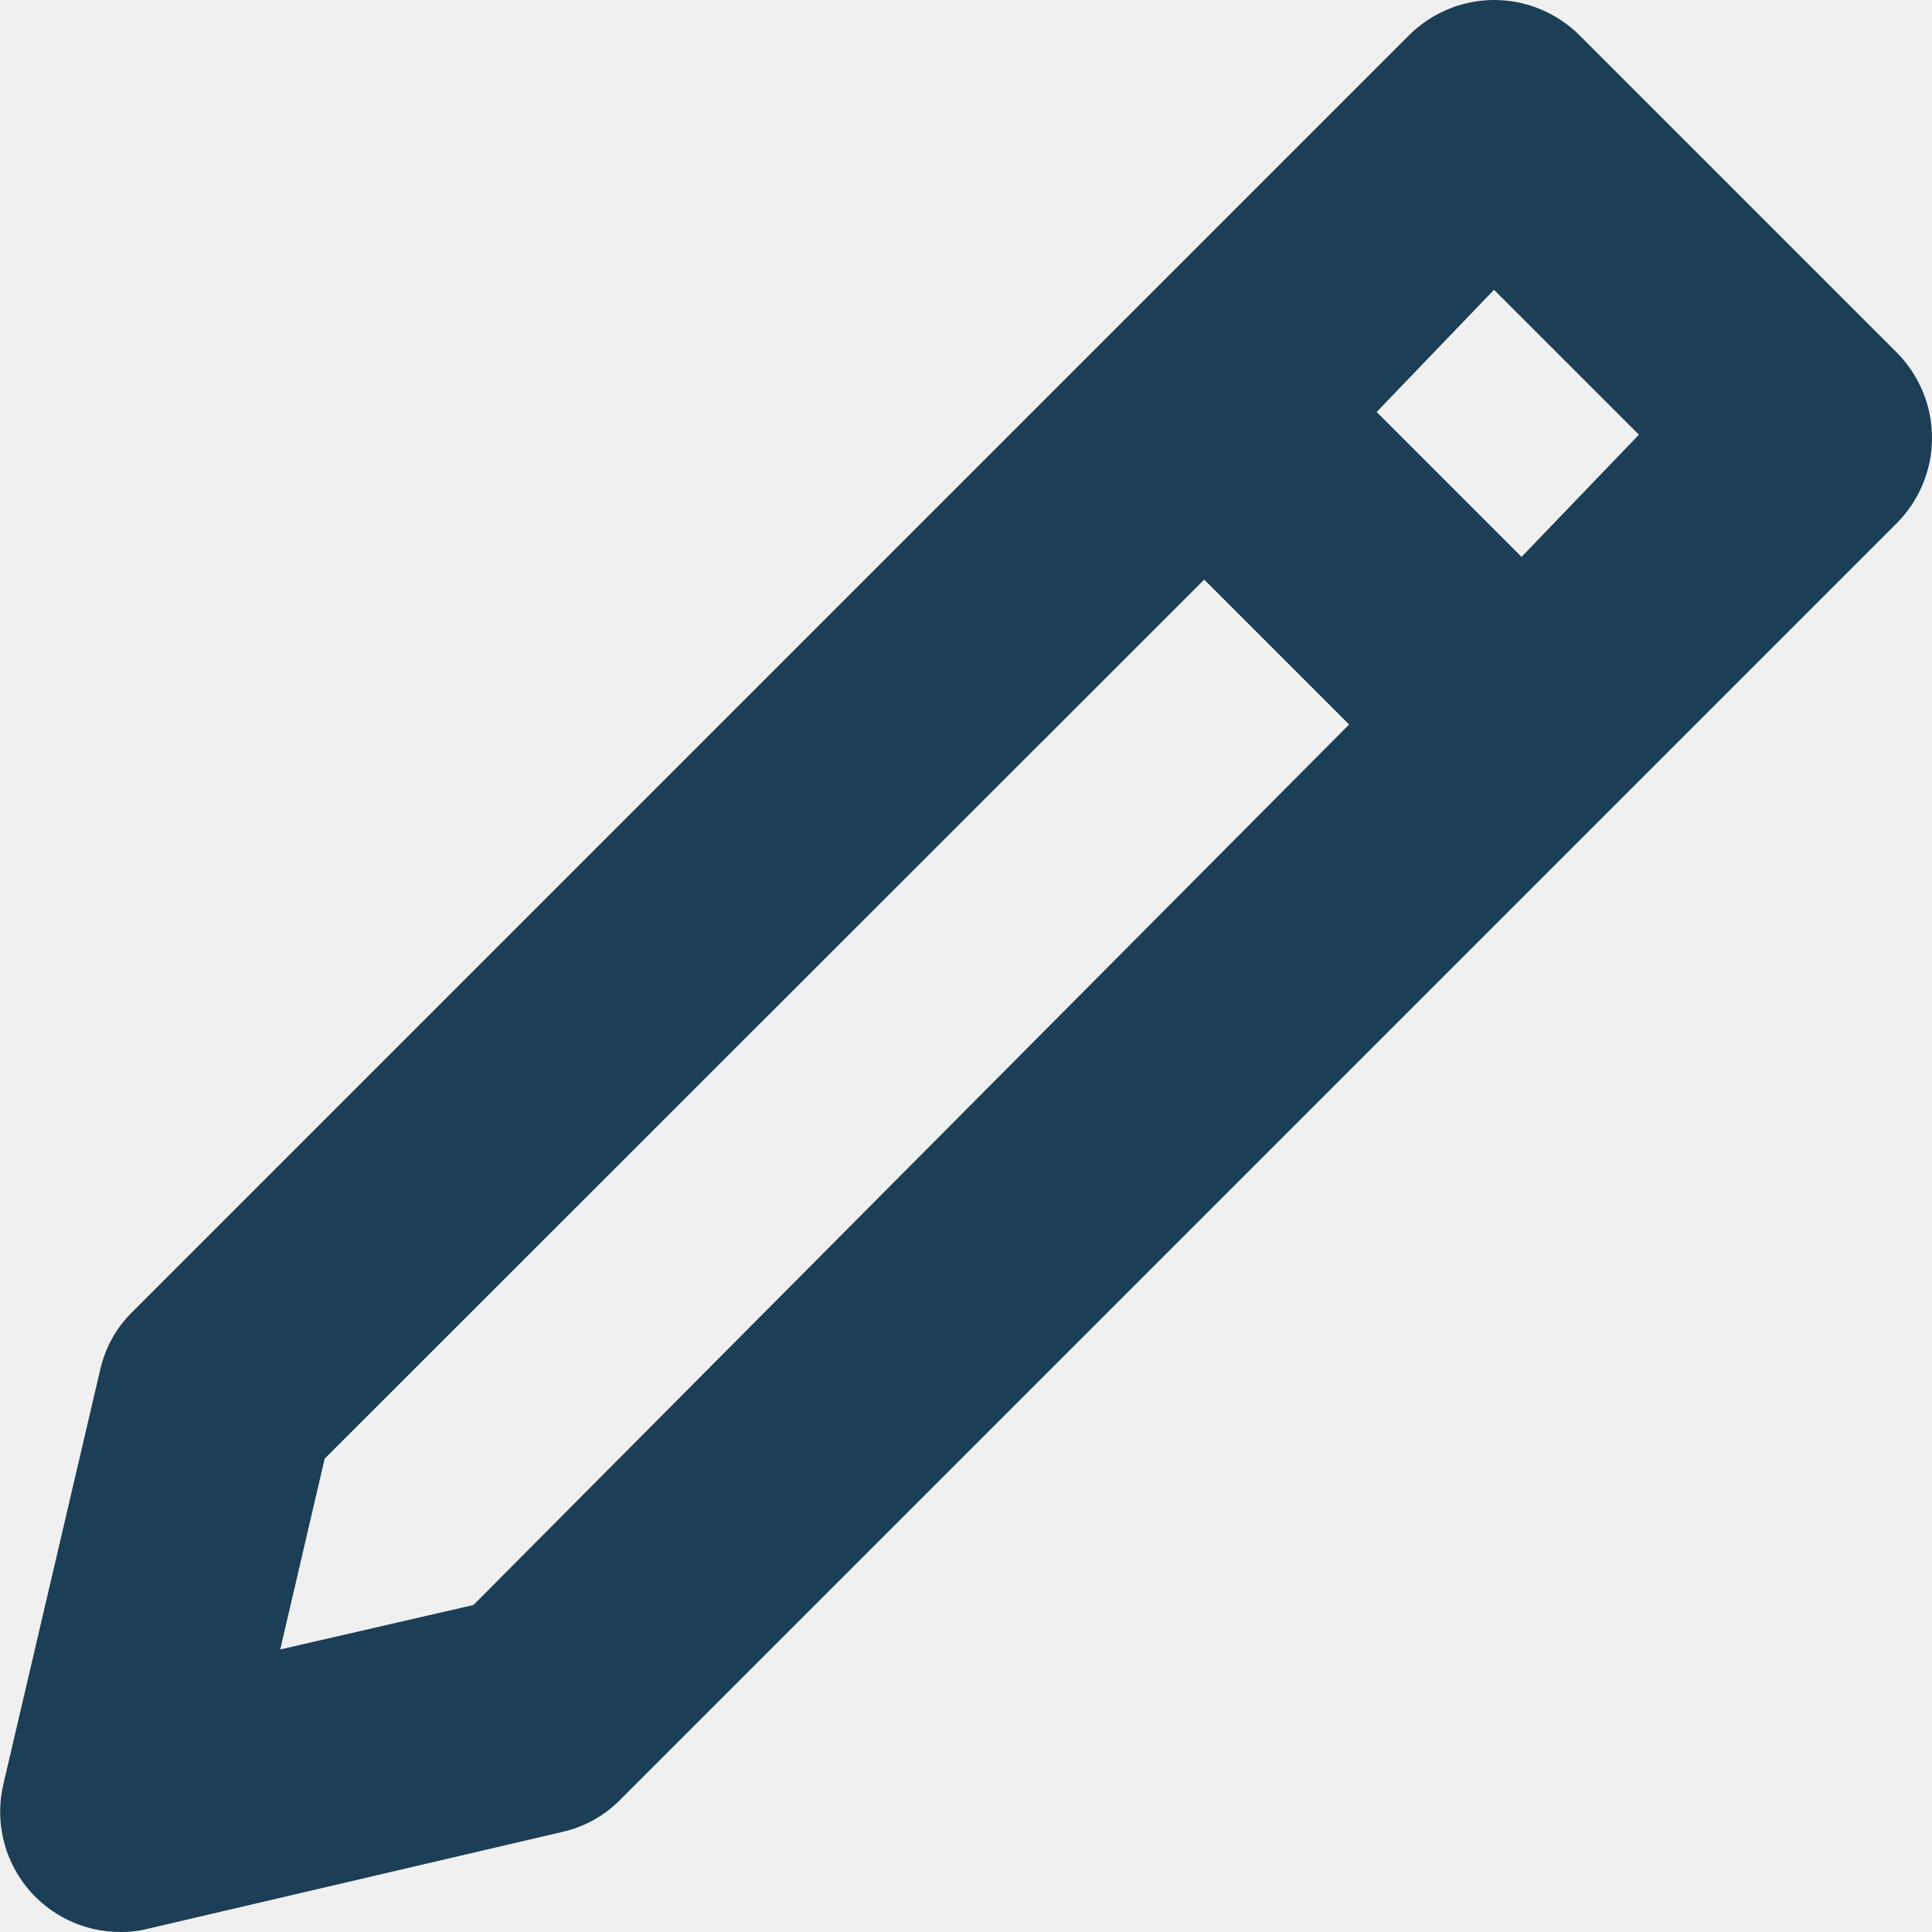
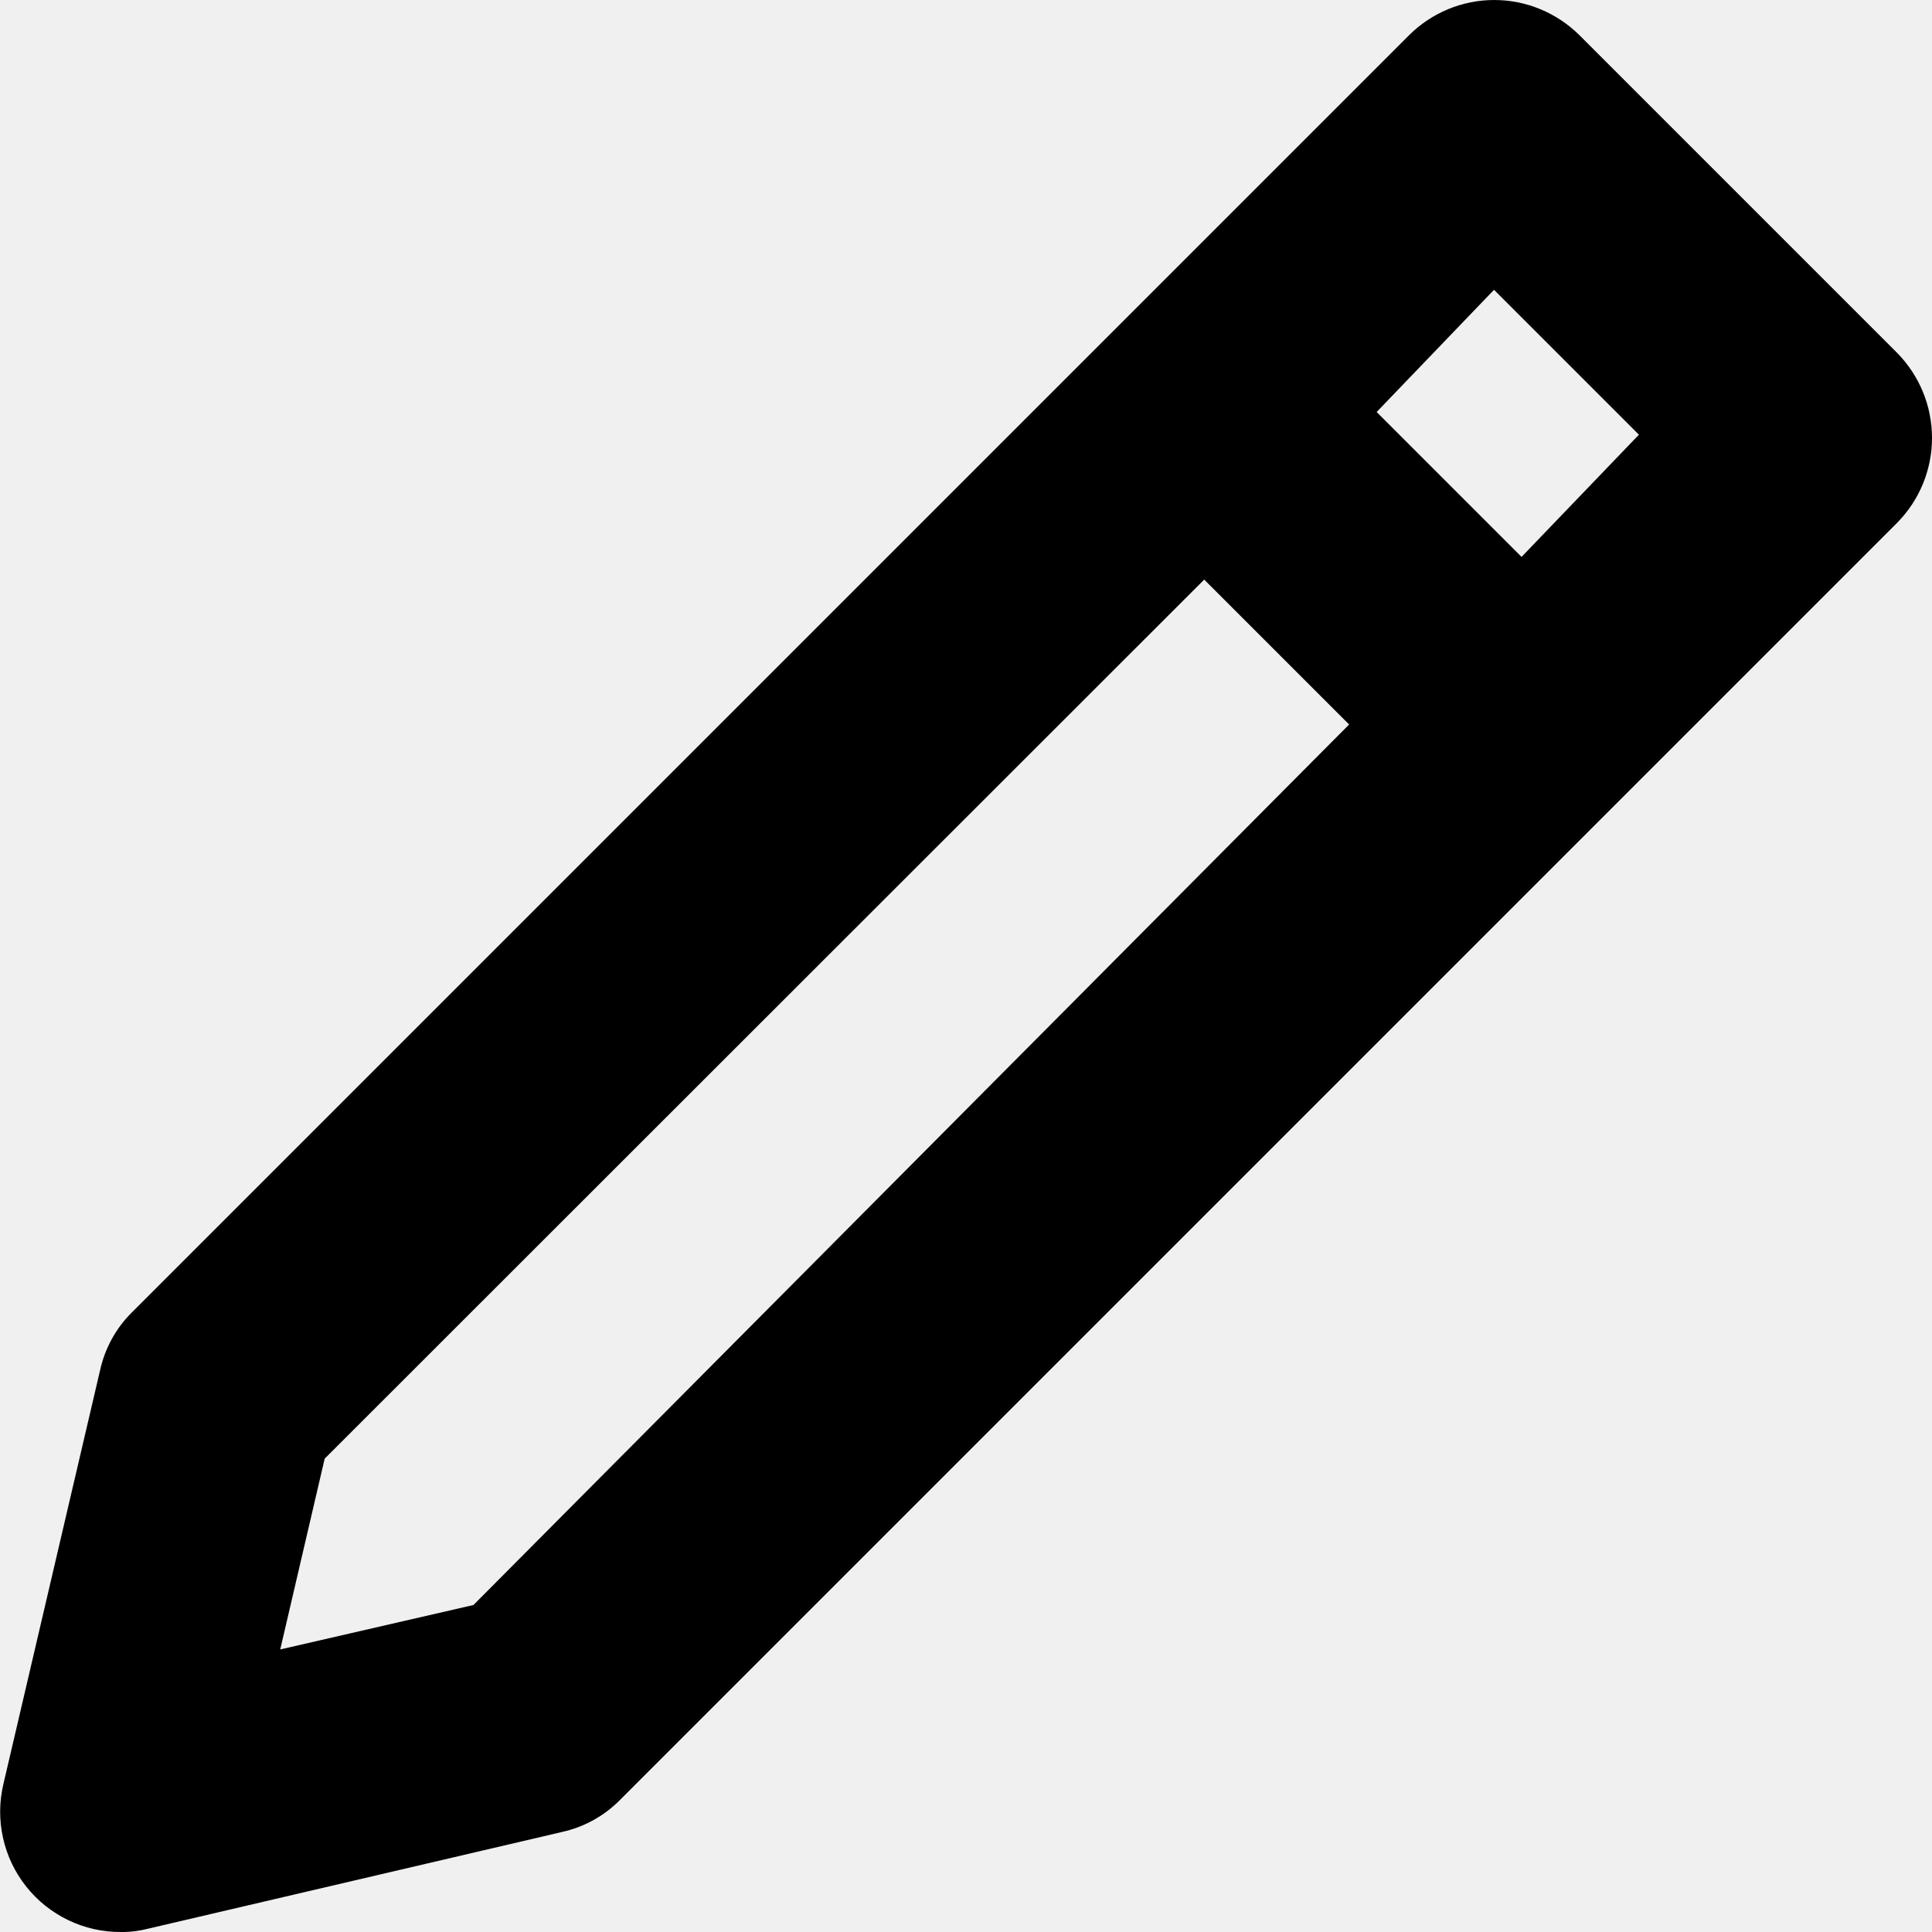
- <svg xmlns="http://www.w3.org/2000/svg" width="20" height="20" viewBox="0 0 20 20" fill="none">
-   <g clip-path="url(#clip0)">
-     <path d="M19.636 3.65L16.351 0.365C16.116 0.132 15.799 0 15.468 0C15.137 0 14.82 0.132 14.586 0.365L1.366 13.585C1.2 13.749 1.086 13.958 1.036 14.185L0.036 18.465C-0.008 18.649 -0.01 18.84 0.031 19.024C0.071 19.208 0.153 19.38 0.27 19.528C0.387 19.676 0.536 19.795 0.706 19.877C0.876 19.959 1.062 20.001 1.251 20C1.347 20.001 1.443 19.989 1.536 19.965L5.816 18.965C6.043 18.915 6.252 18.801 6.416 18.635L19.636 5.415C19.869 5.181 20 4.864 20 4.533C20 4.202 19.869 3.885 19.636 3.65ZM15.466 3L16.966 4.5L15.751 5.765L14.251 4.265L15.466 3ZM4.901 16.615L2.901 17.075L3.361 15.1L12.466 6L13.966 7.5L4.901 16.615Z" fill="#1C3E57" />
-   </g>
-   <defs>
-     <clipPath id="clip0">
-       <path d="M0 0H20V20H0V0Z" fill="white" />
-     </clipPath>
-   </defs>
+ <svg xmlns="http://www.w3.org/2000/svg" width="20" height="20" viewBox="0 0 20 20" fill="currentColor">
+   <path d="M19.636 3.65L16.351 0.365C16.116 0.132 15.799 0 15.468 0C15.137 0 14.82 0.132 14.586 0.365L1.366 13.585C1.2 13.749 1.086 13.958 1.036 14.185L0.036 18.465C-0.008 18.649 -0.01 18.84 0.031 19.024C0.071 19.208 0.153 19.38 0.27 19.528C0.387 19.676 0.536 19.795 0.706 19.877C0.876 19.959 1.062 20.001 1.251 20C1.347 20.001 1.443 19.989 1.536 19.965L5.816 18.965C6.043 18.915 6.252 18.801 6.416 18.635L19.636 5.415C19.869 5.181 20 4.864 20 4.533C20 4.202 19.869 3.885 19.636 3.65ZM15.466 3L16.966 4.5L15.751 5.765L14.251 4.265L15.466 3ZM4.901 16.615L2.901 17.075L3.361 15.1L12.466 6L13.966 7.5L4.901 16.615Z" />
</svg>
